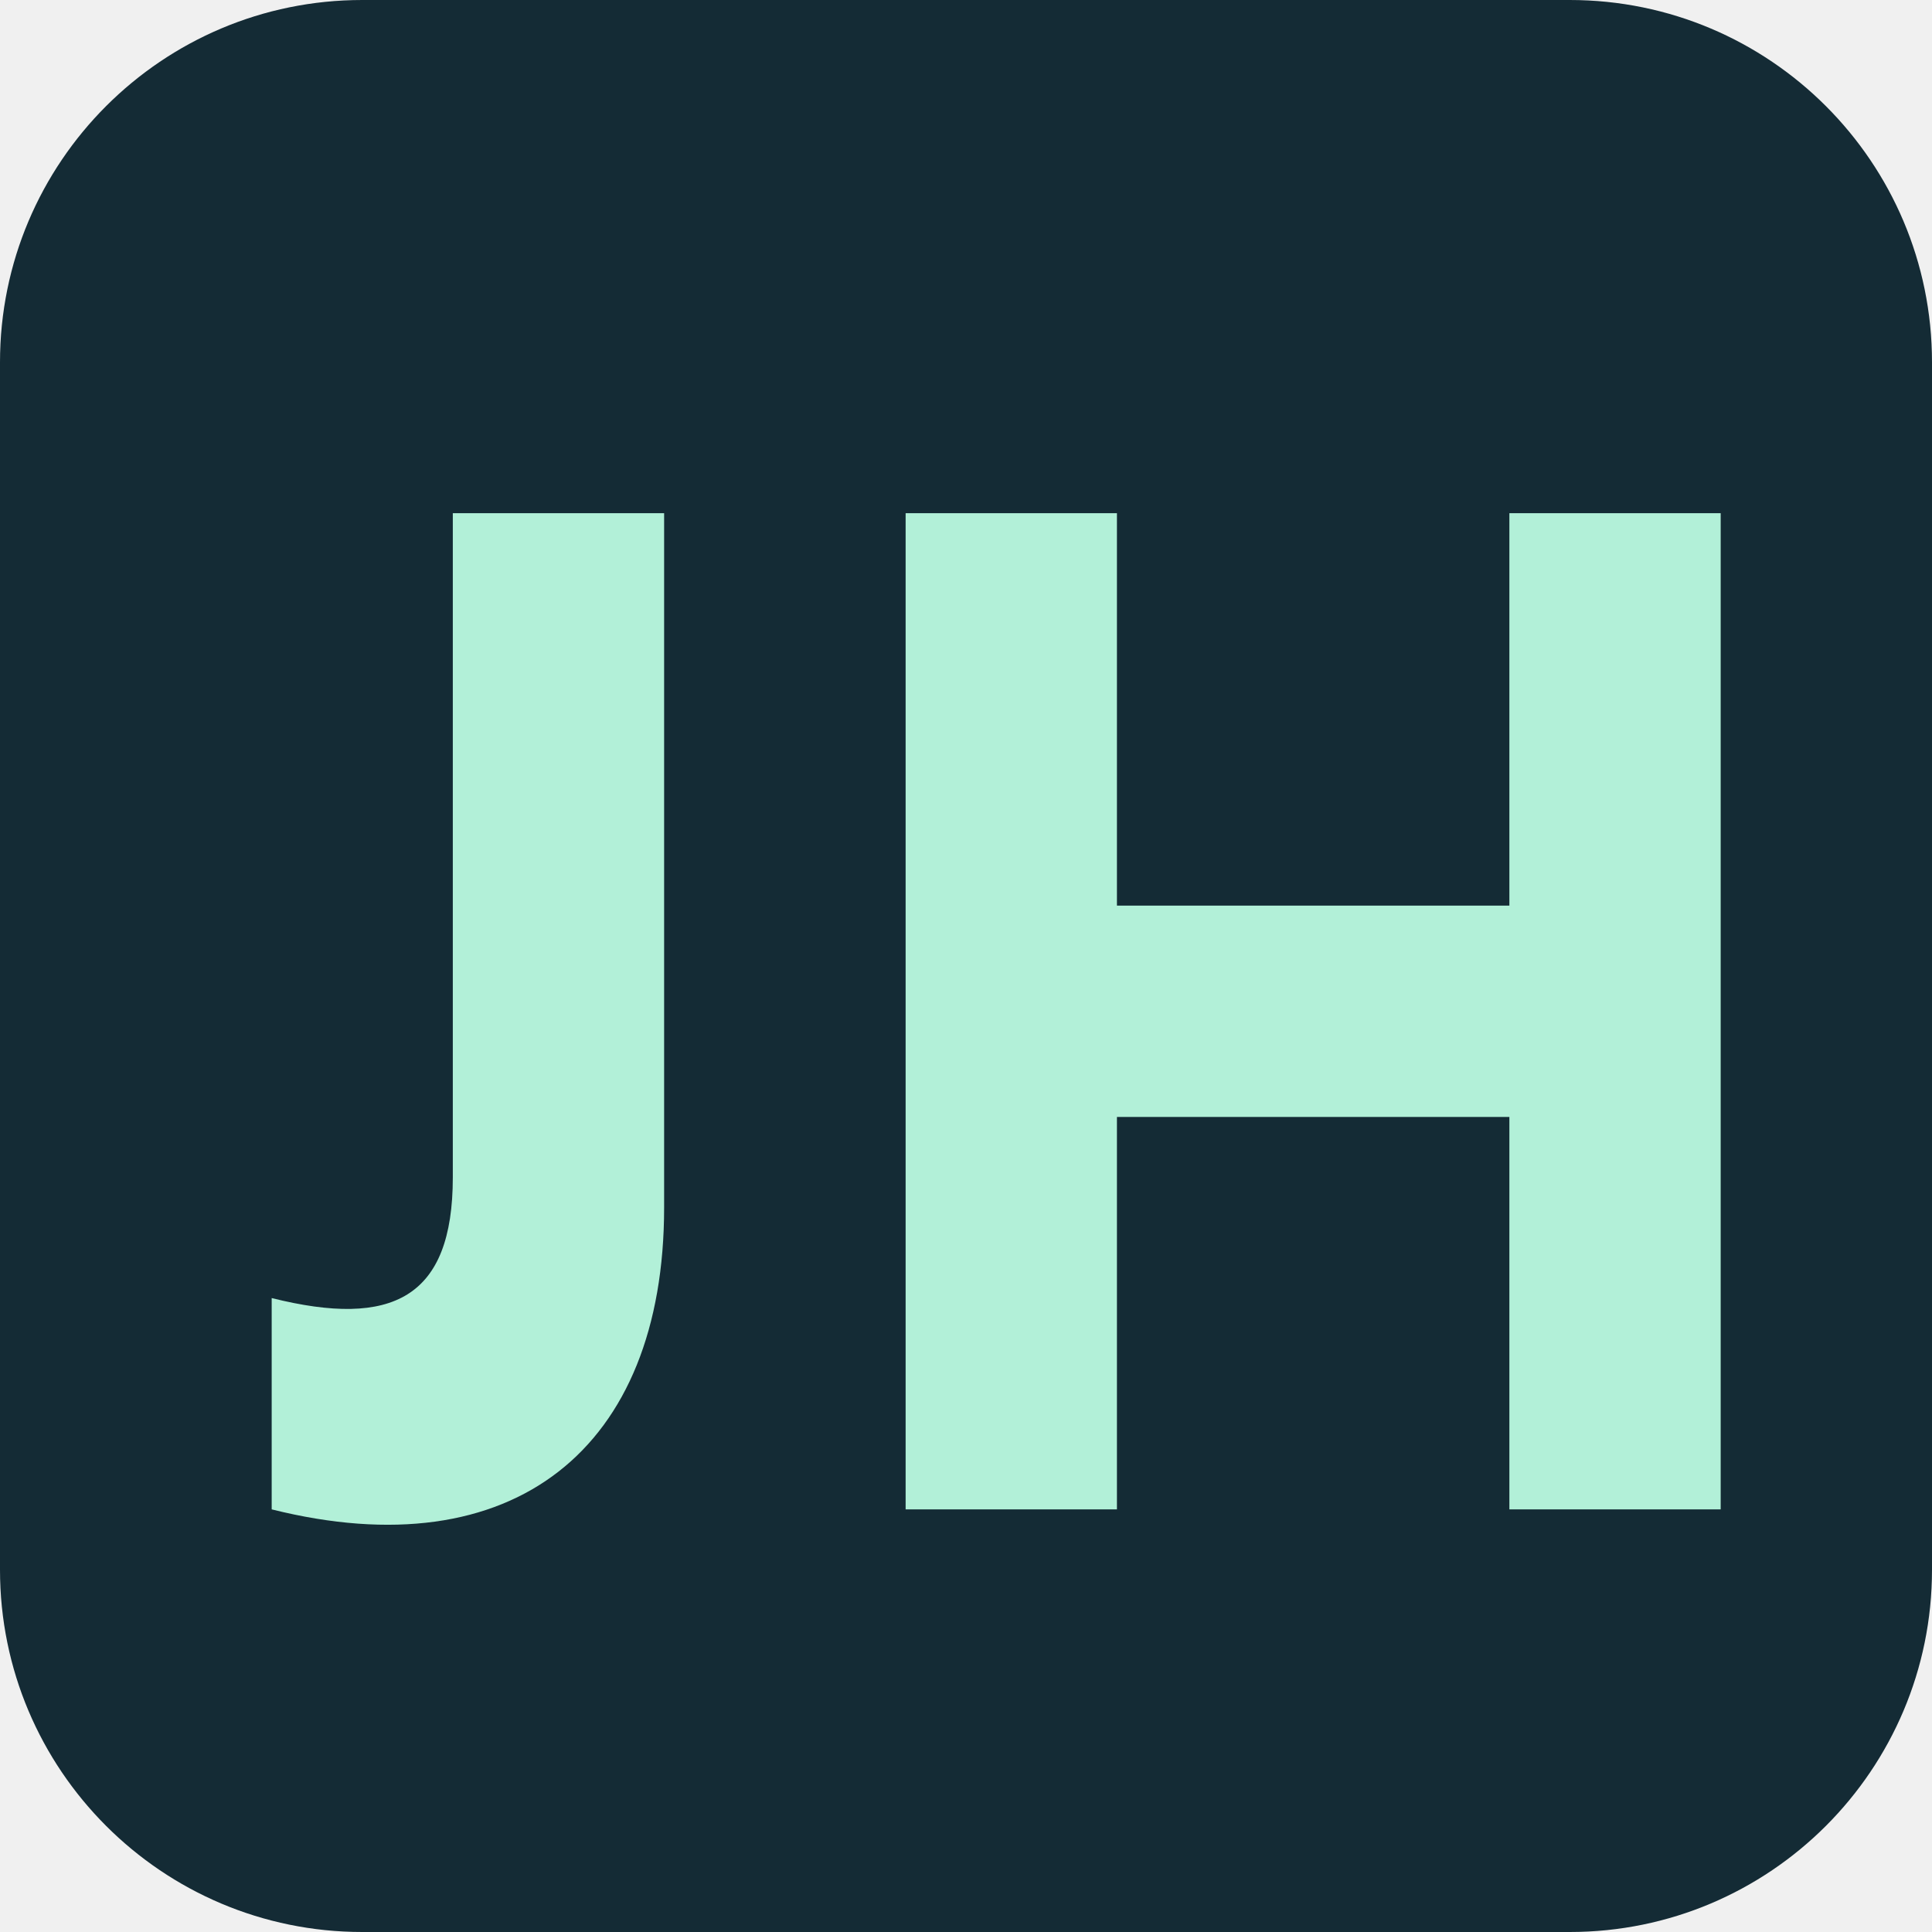
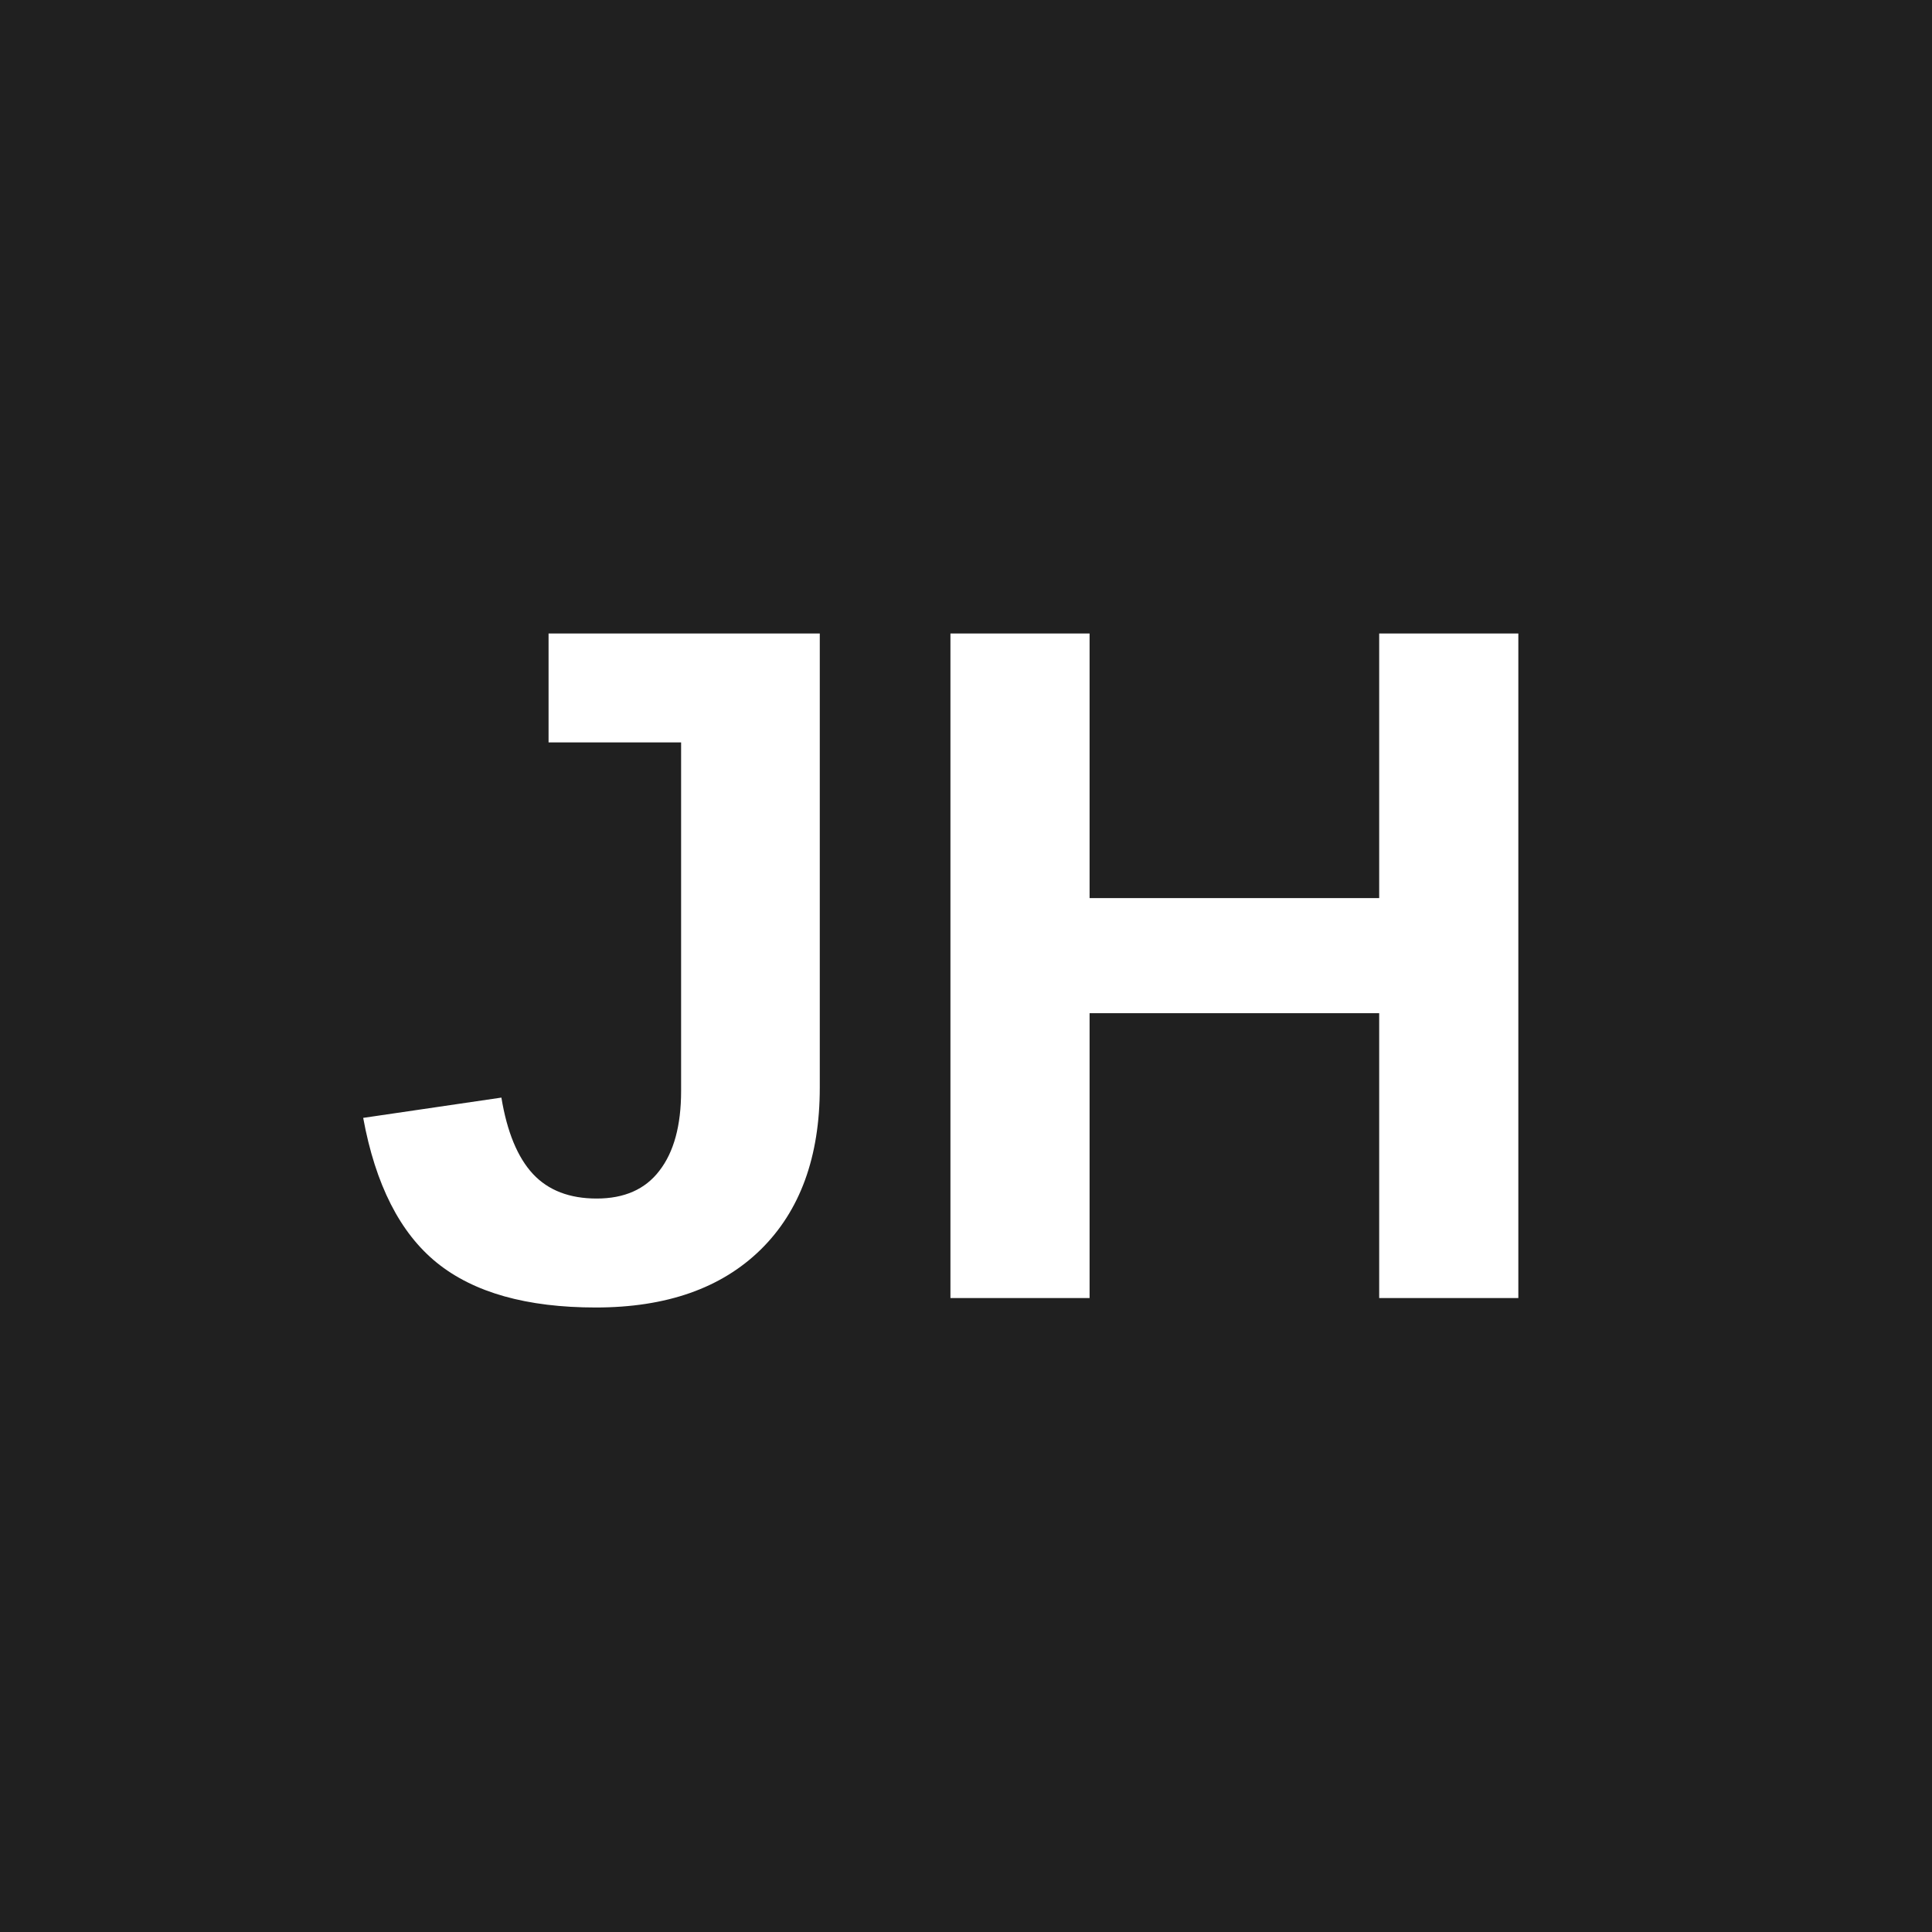
<svg xmlns="http://www.w3.org/2000/svg" viewBox="0 0 64 64">
-   <rect width="64" height="64" rx="12" fill="#142b35" />
-   <path d="M15 17h7v23c0 8-5 12-13 10v-7c4 1 6 0 6-4zm15 0h7v13h13V17h7v33h-7V37H37v13h-7z" fill="#b2f0d8" />
+   <rect width="64" height="64" fill="#202020" />
+   <text x="32" y="43" text-anchor="middle" font-family="Arial,sans-serif" font-size="32" font-weight="bold" fill="#ffffff">JH</text>
</svg>
